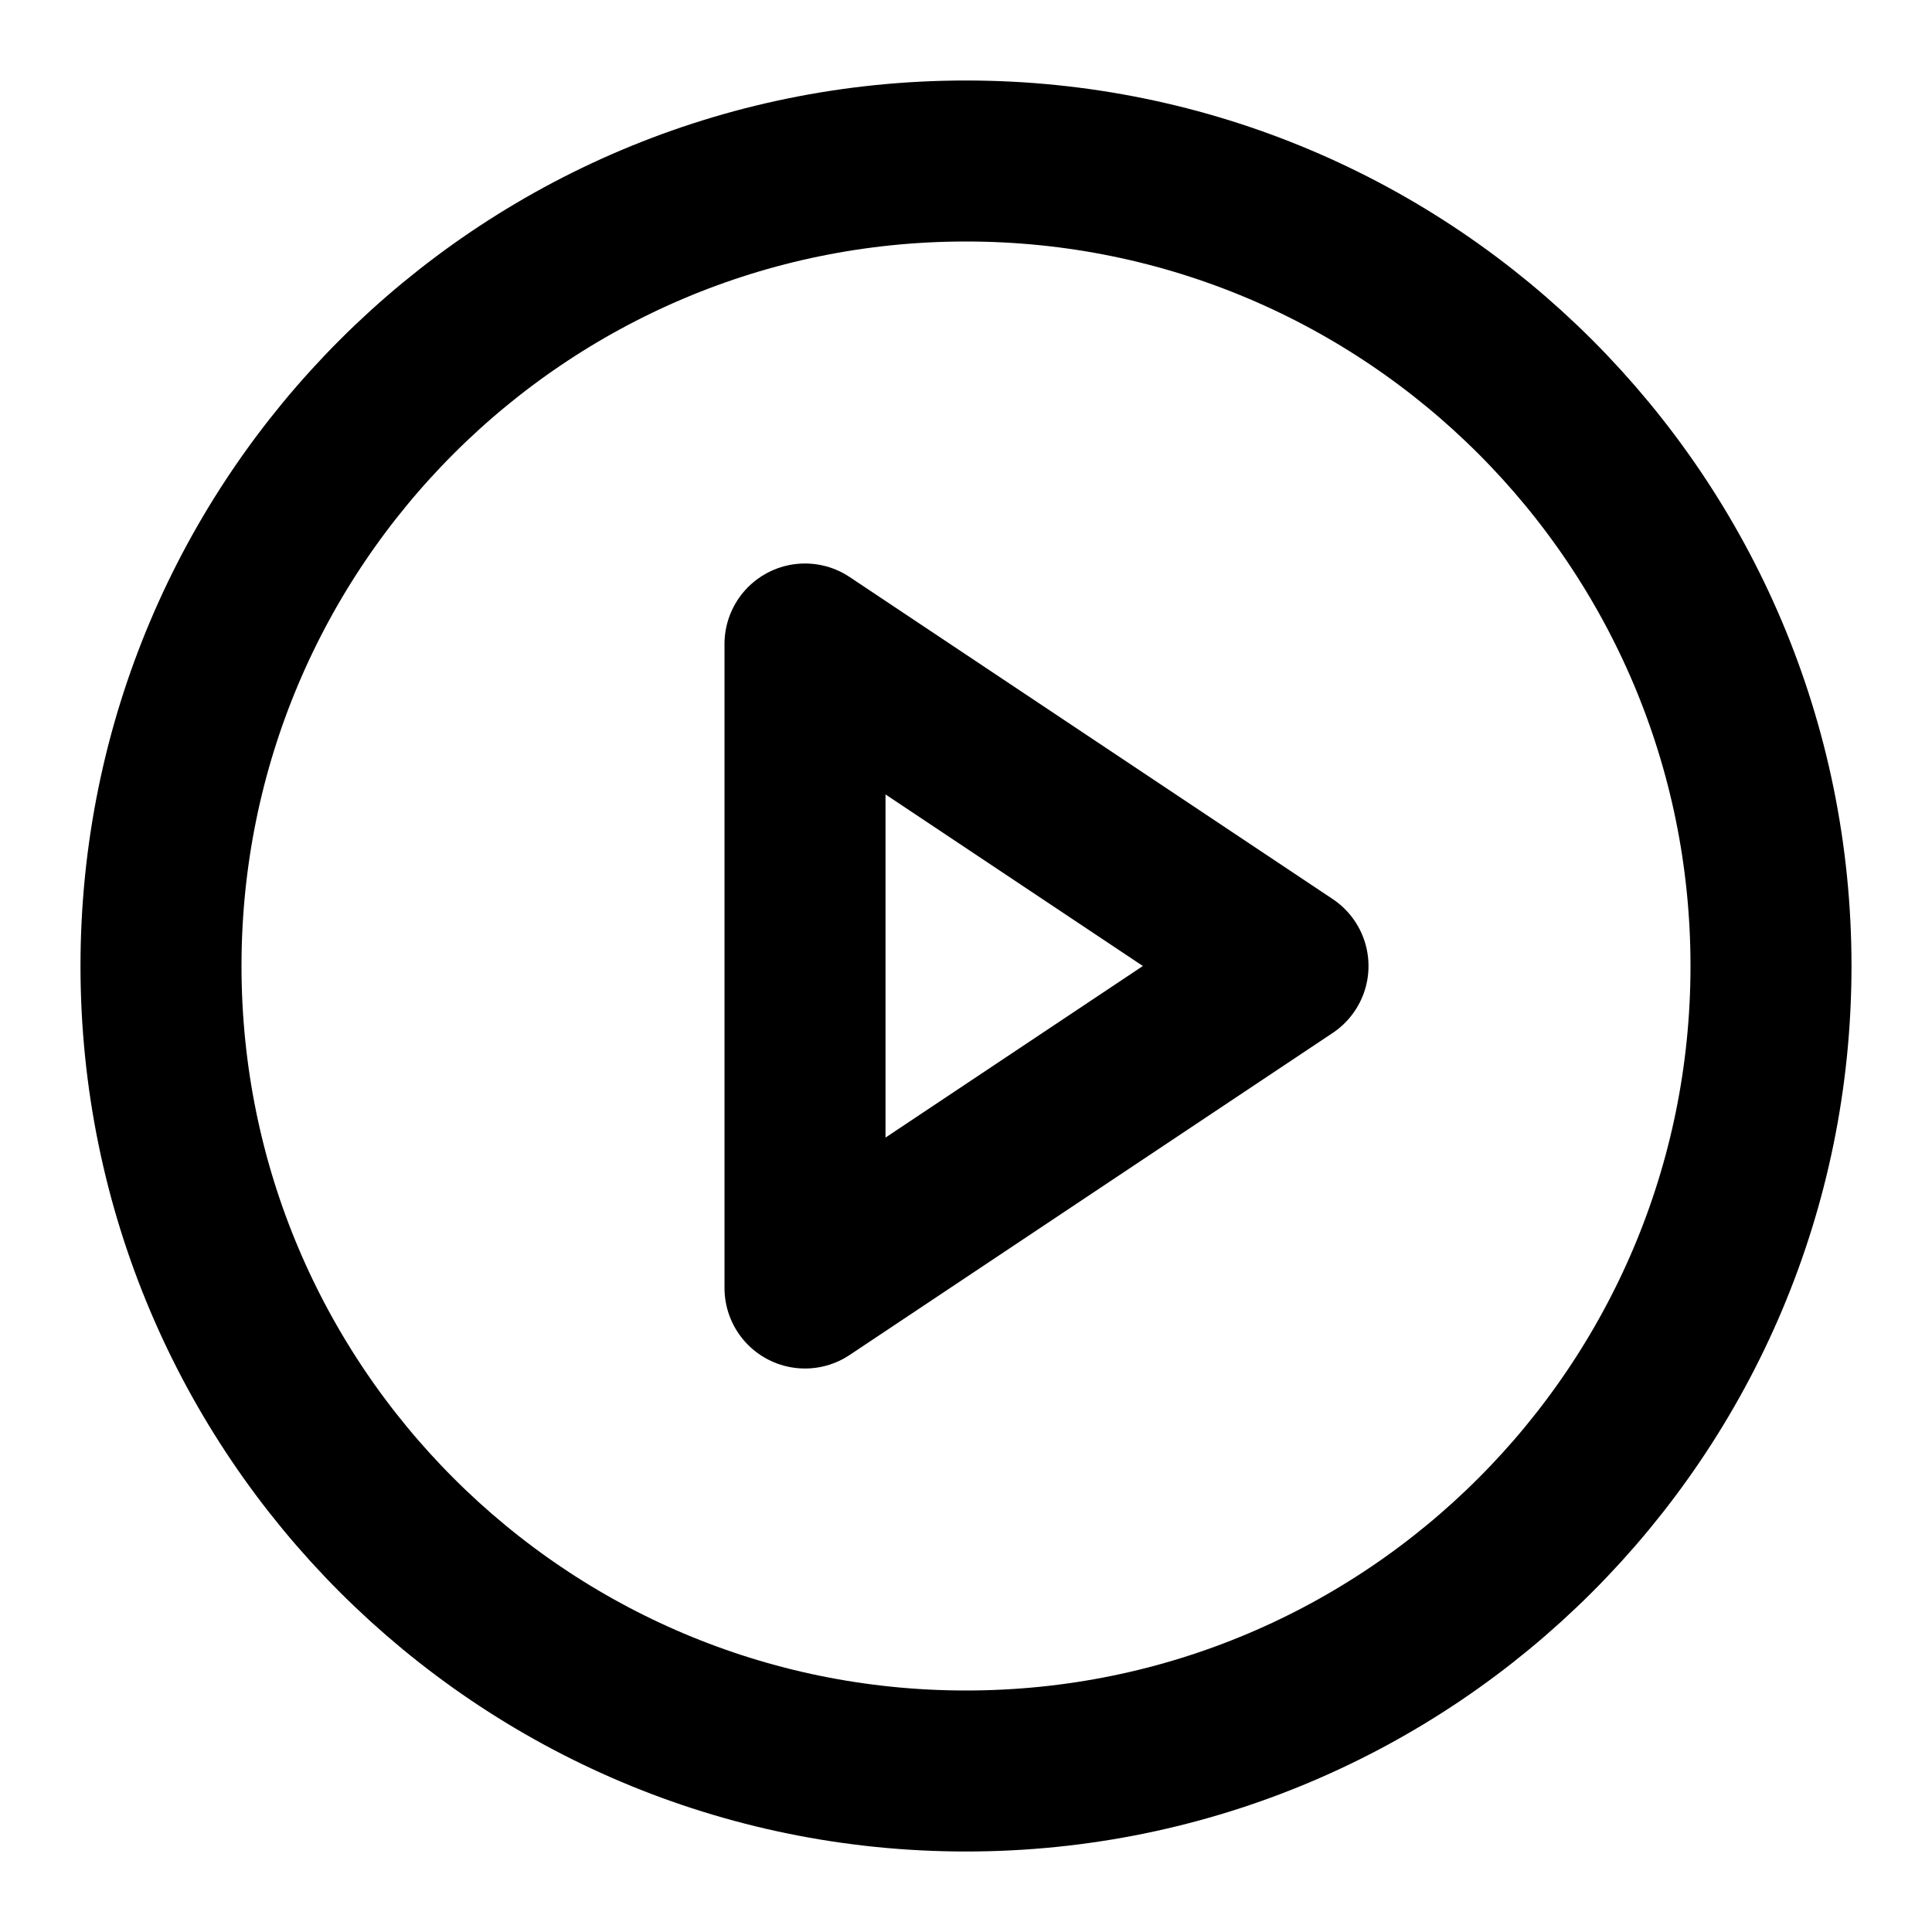
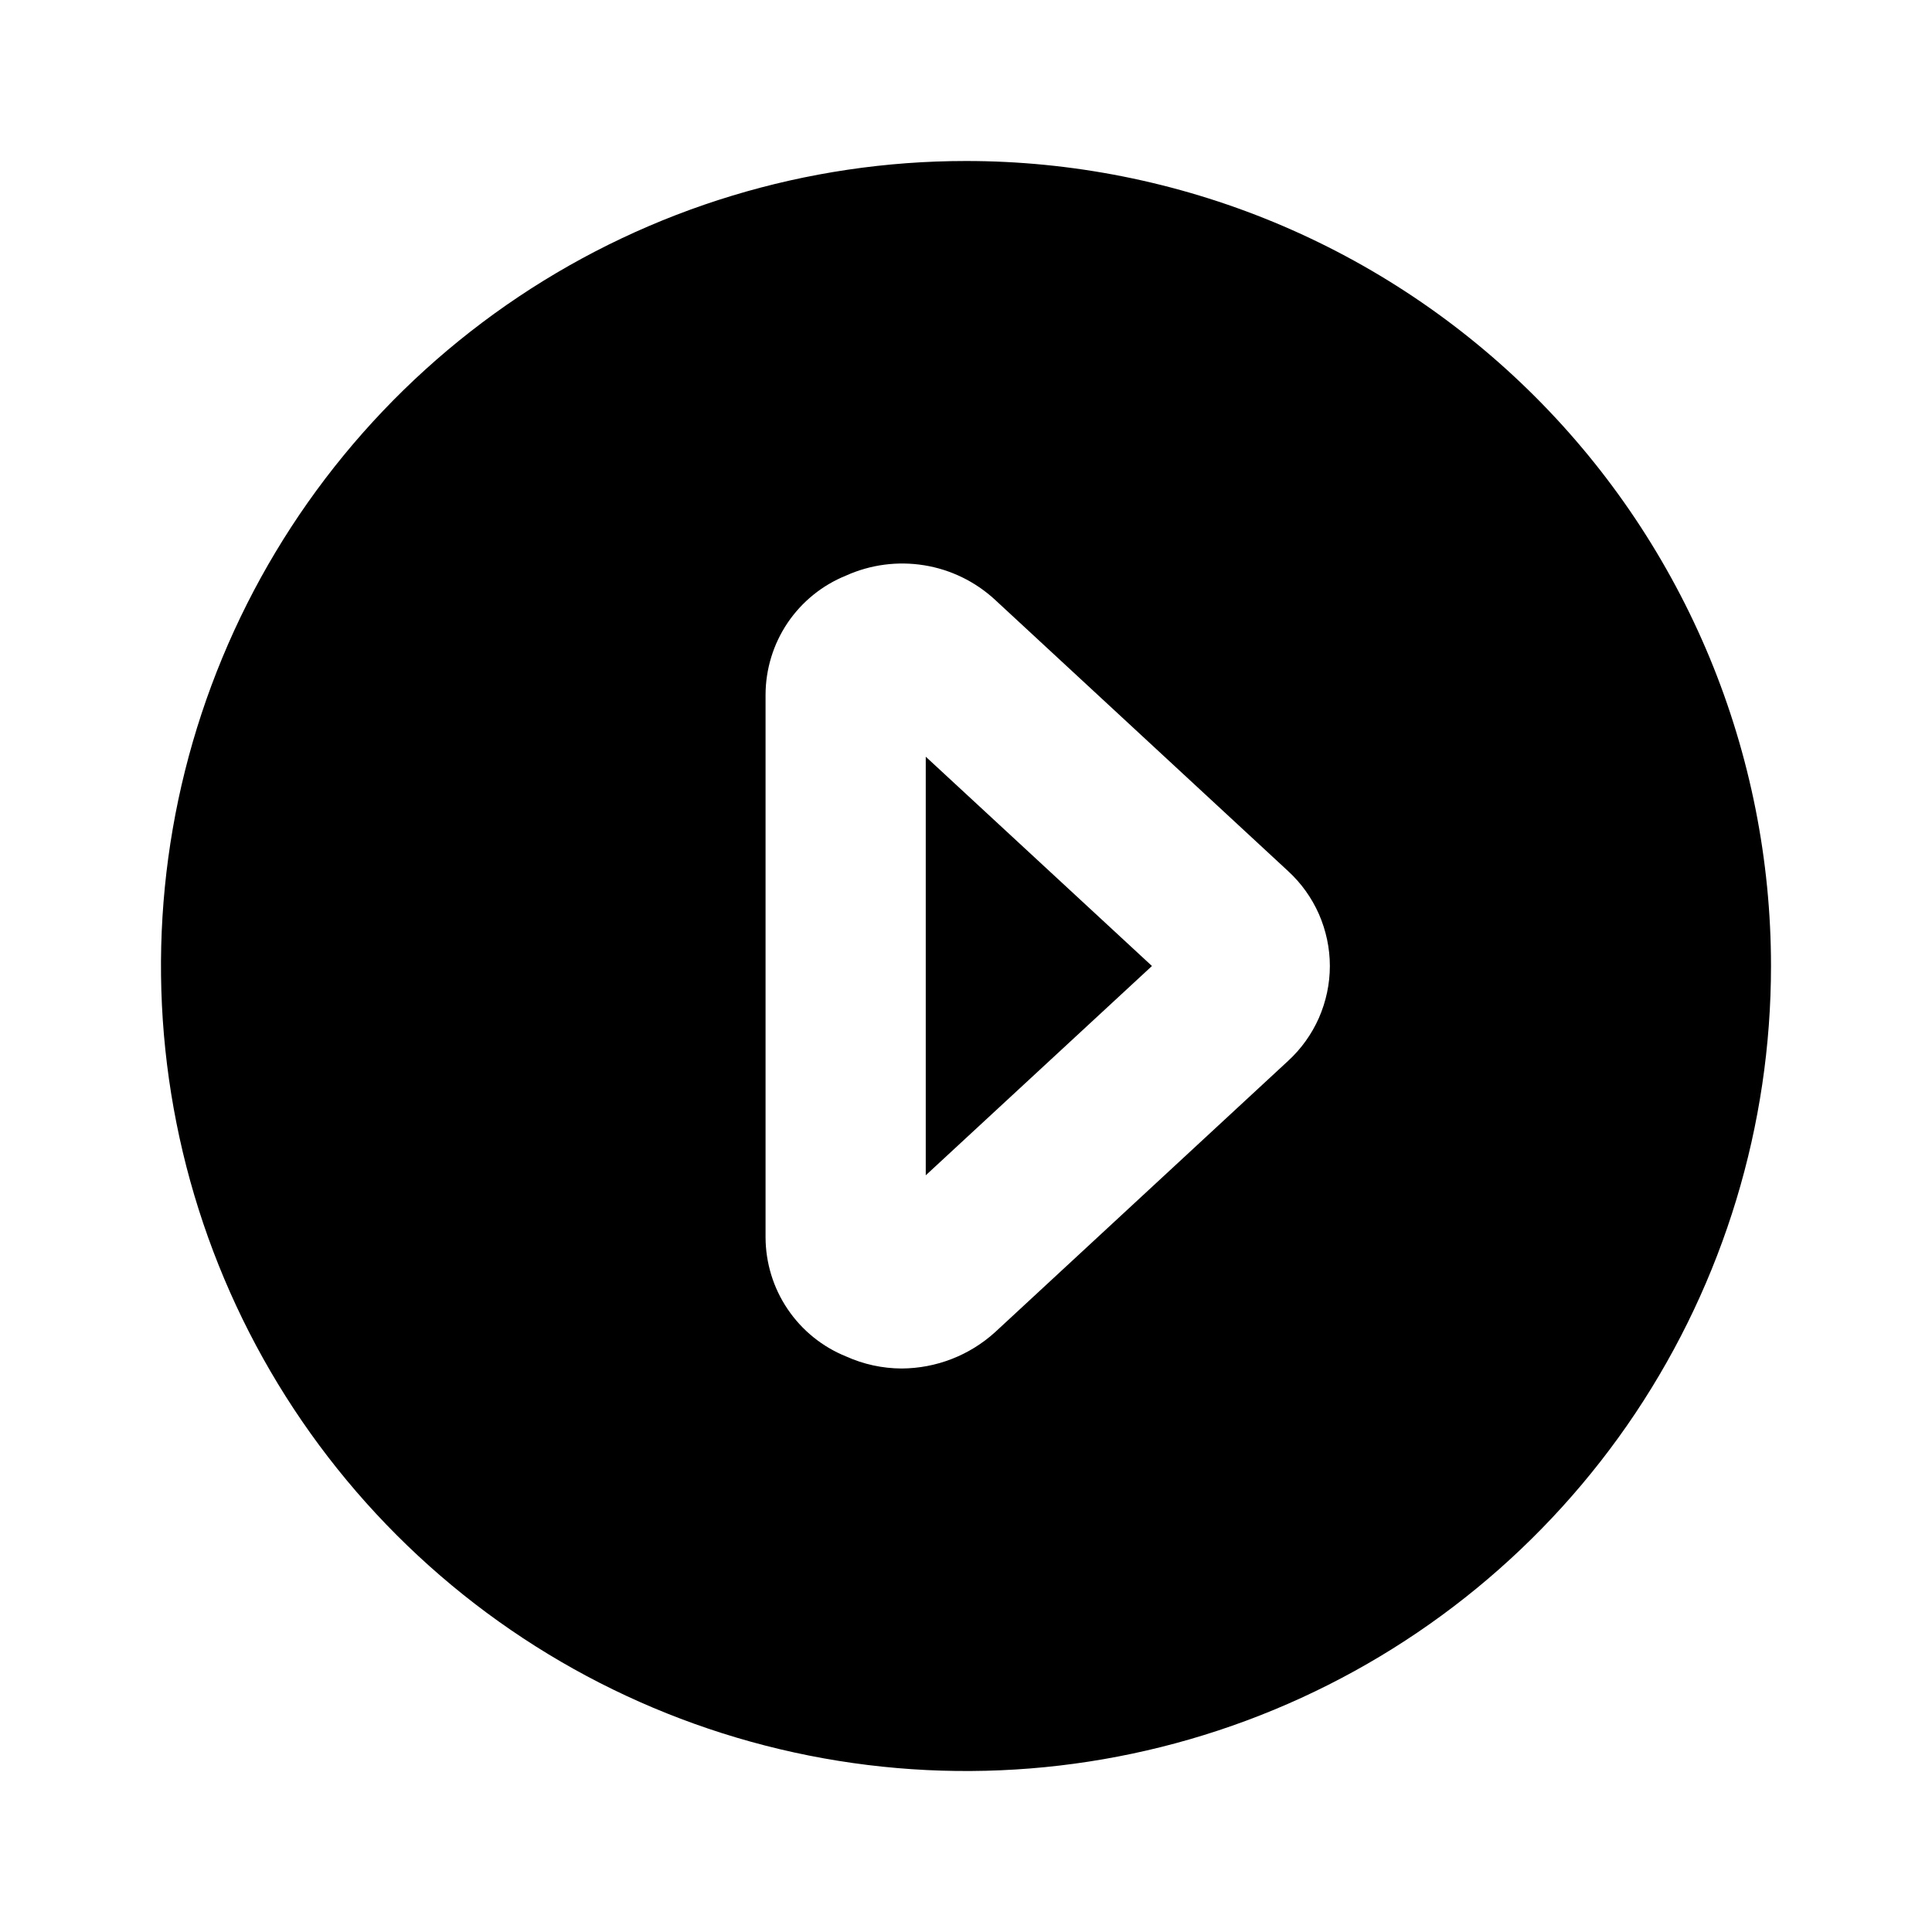
- <svg xmlns="http://www.w3.org/2000/svg" width="24" height="24" viewBox="0 0 24 24" fill="none" stroke="currentColor" stroke-width="2" stroke-linecap="round" stroke-linejoin="round" class="feather feather-play-circle">
-   <circle cx="12" cy="12" r="10" />
-   <polygon points="10 8 16 12 10 16 10 8" />
+ <svg xmlns="http://www.w3.org/2000/svg" width="24" height="24" viewBox="0 0 24 24" fill="none">
+   <path d="M11.5 14.6L14.31 12L11.5 9.4V14.6Z" fill="black" />
+   <path d="M12 2C10.022 2 8.089 2.586 6.444 3.685C4.8 4.784 3.518 6.346 2.761 8.173C2.004 10 1.806 12.011 2.192 13.951C2.578 15.891 3.53 17.672 4.929 19.071C6.327 20.47 8.109 21.422 10.049 21.808C11.989 22.194 14 21.996 15.827 21.239C17.654 20.482 19.216 19.2 20.315 17.556C21.413 15.911 22 13.978 22 12C22 10.687 21.741 9.386 21.239 8.173C20.736 6.96 20 5.858 19.071 4.929C18.142 4 17.04 3.264 15.827 2.761C14.614 2.259 13.313 2 12 2V2ZM16 13.18L12.36 16.55C12.042 16.838 11.629 16.998 11.2 17C10.962 16.999 10.727 16.948 10.51 16.85C10.215 16.731 9.962 16.526 9.784 16.262C9.606 15.999 9.511 15.688 9.51 15.37V8.63C9.511 8.312 9.606 8.001 9.784 7.737C9.962 7.474 10.215 7.269 10.51 7.15C10.814 7.013 11.151 6.969 11.48 7.022C11.809 7.075 12.115 7.224 12.36 7.45L16 10.82C16.164 10.97 16.294 11.152 16.384 11.355C16.473 11.559 16.52 11.778 16.52 12C16.52 12.222 16.473 12.441 16.384 12.645C16.294 12.848 16.164 13.03 16 13.18V13.18Z" fill="black" />
</svg>
